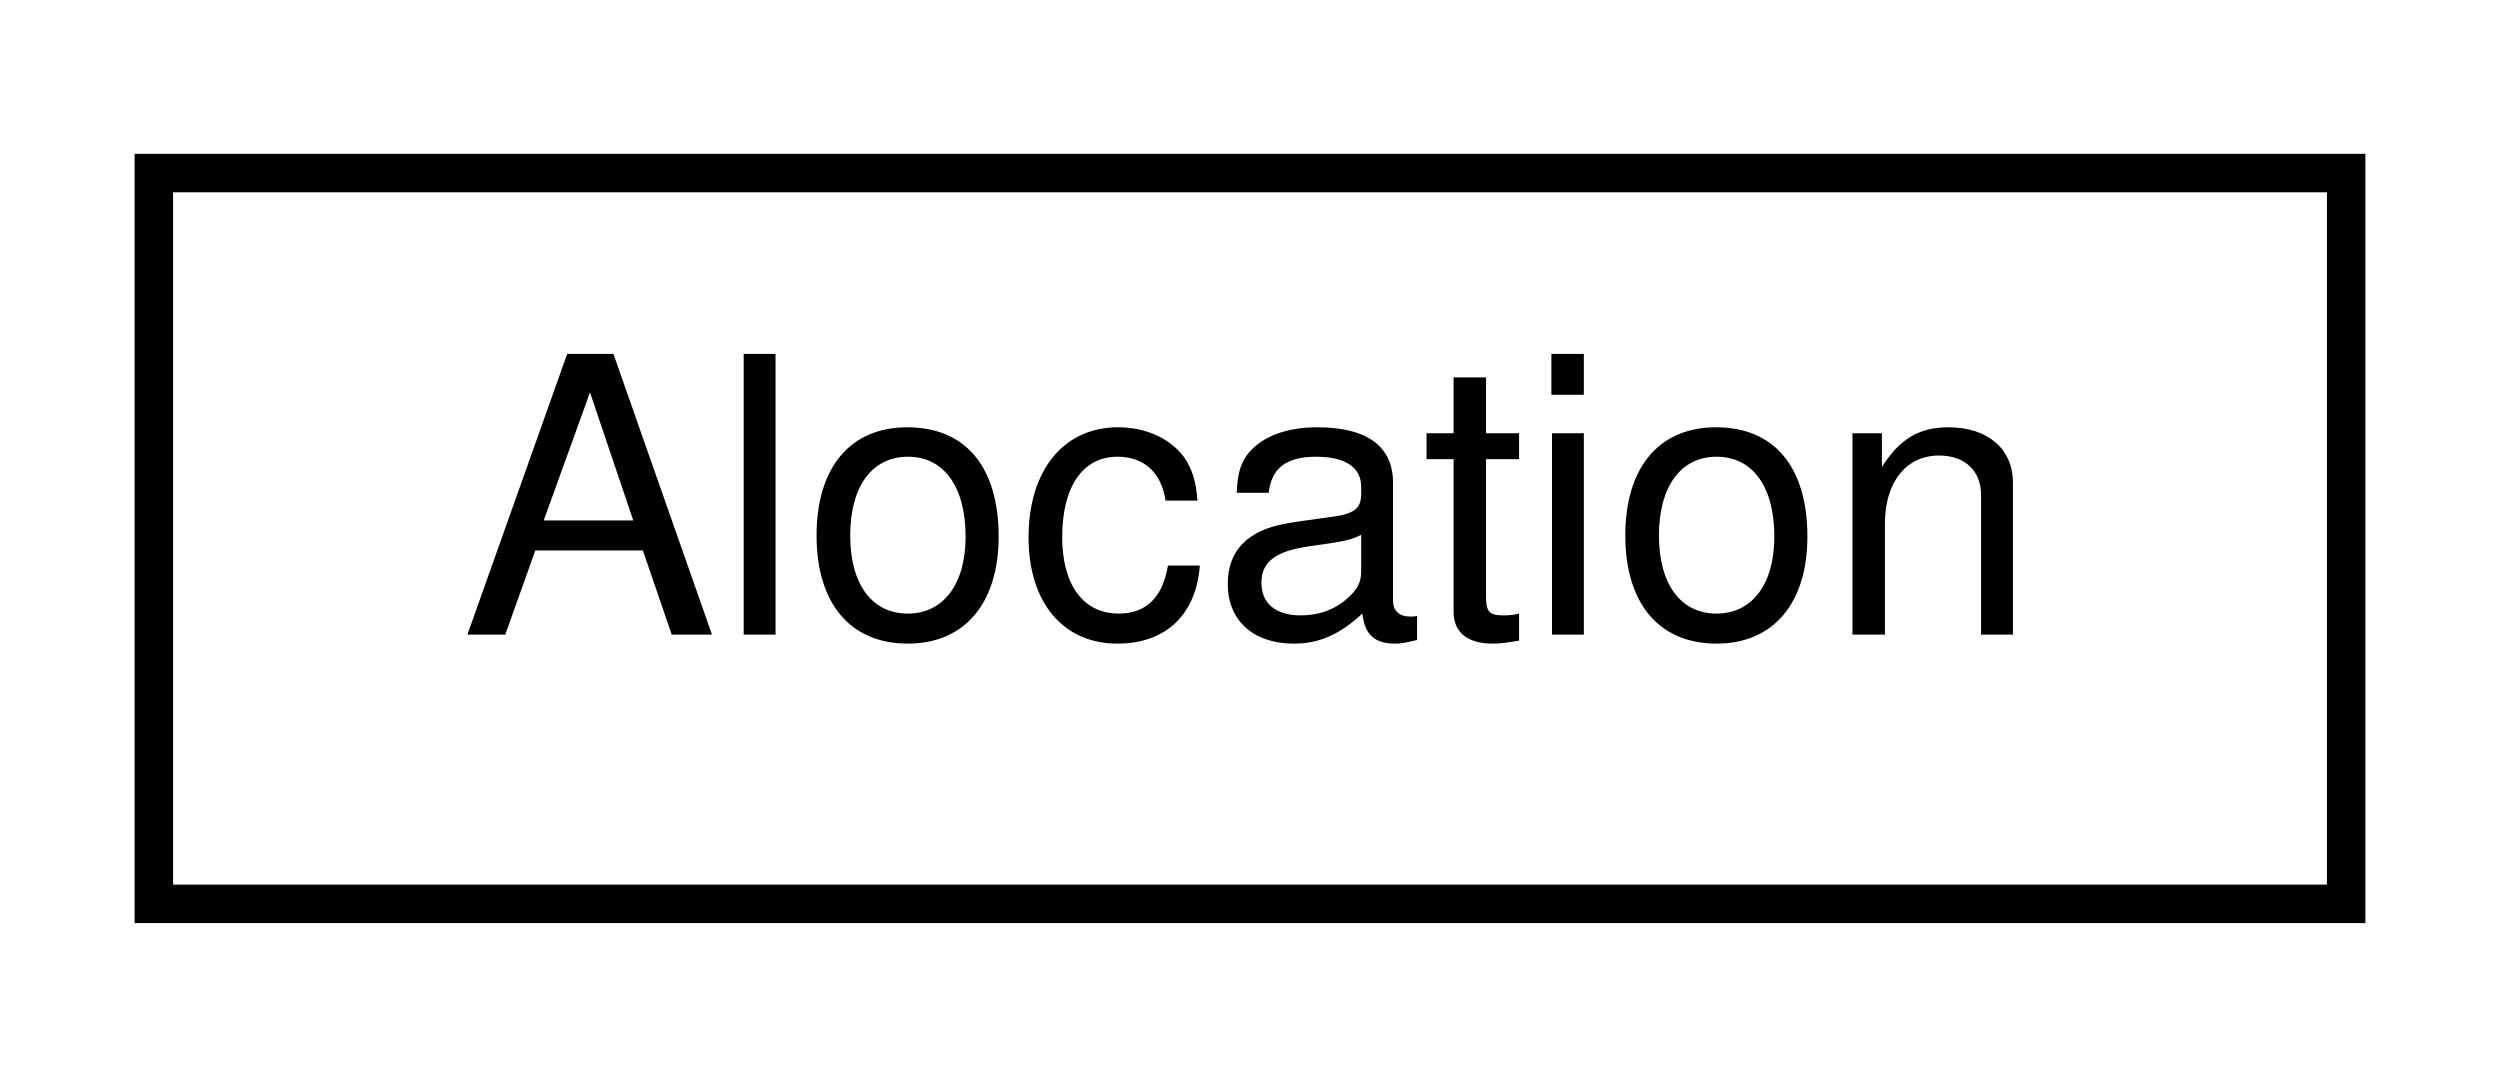
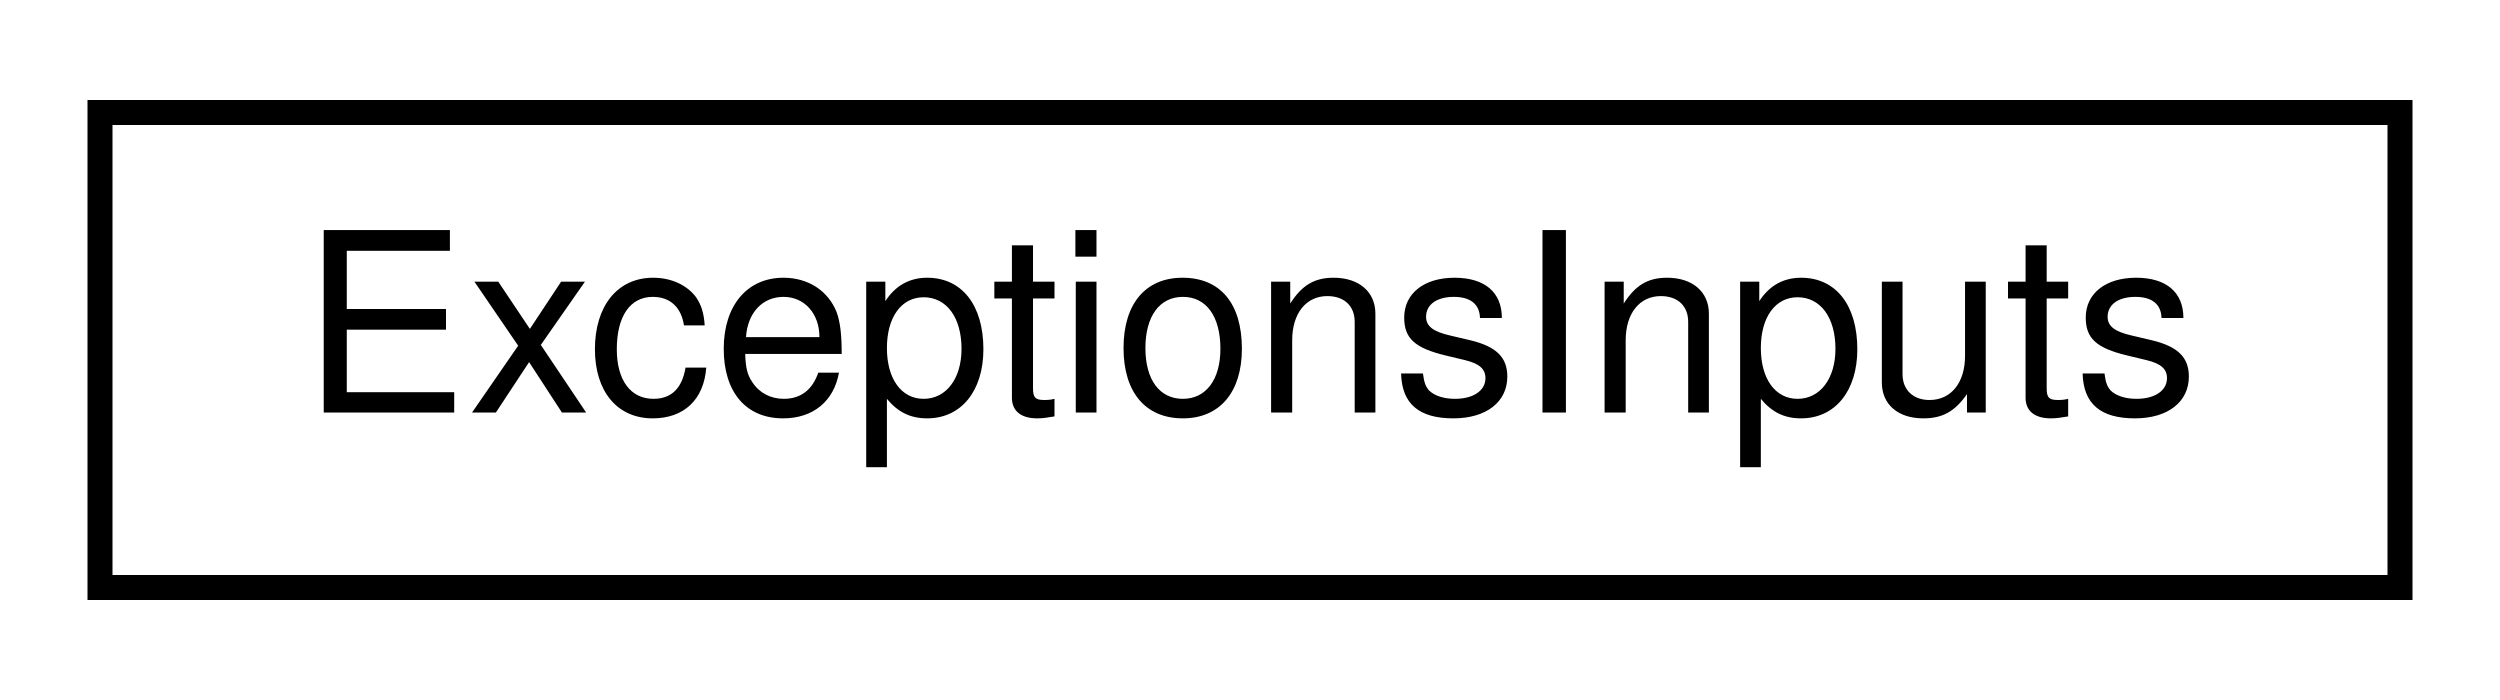
- <svg xmlns="http://www.w3.org/2000/svg" xmlns:xlink="http://www.w3.org/1999/xlink" width="65pt" height="28pt" viewBox="0.00 0.00 65.00 28.00">
+ <svg xmlns="http://www.w3.org/2000/svg" xmlns:xlink="http://www.w3.org/1999/xlink" width="100pt" height="28pt" viewBox="0.00 0.00 100.00 28.00">
  <g id="graph0" class="graph" transform="scale(1 1) rotate(0) translate(4 24)">
-     <polygon fill="white" stroke="none" points="-4,4 -4,-24 61,-24 61,4 -4,4" />
+     <polygon fill="white" stroke="none" points="-4,4 -4,-24 96,-24 96,4 -4,4" />
    <g id="node1" class="node">
      <g id="a_node1">
-         <a xlink:href="d2/dd1/class_alocation.html" target="_top" xlink:title=" ">
-           <polygon fill="white" stroke="black" points="0,-0.5 0,-19.5 57,-19.5 57,-0.5 0,-0.5" />
-           <text text-anchor="middle" x="28.5" y="-7.5" font-family="Helvetica,sans-Serif" font-size="10.00">Alocation</text>
+         <a xlink:href="da/d73/class_exceptions_inputs.html" target="_top" xlink:title=" ">
+           <polygon fill="white" stroke="black" points="0,-0.5 0,-19.5 92,-19.5 92,-0.5 0,-0.5" />
+           <text text-anchor="middle" x="46" y="-7.5" font-family="Helvetica,sans-Serif" font-size="10.00">ExceptionsInputs</text>
        </a>
      </g>
    </g>
  </g>
</svg>
